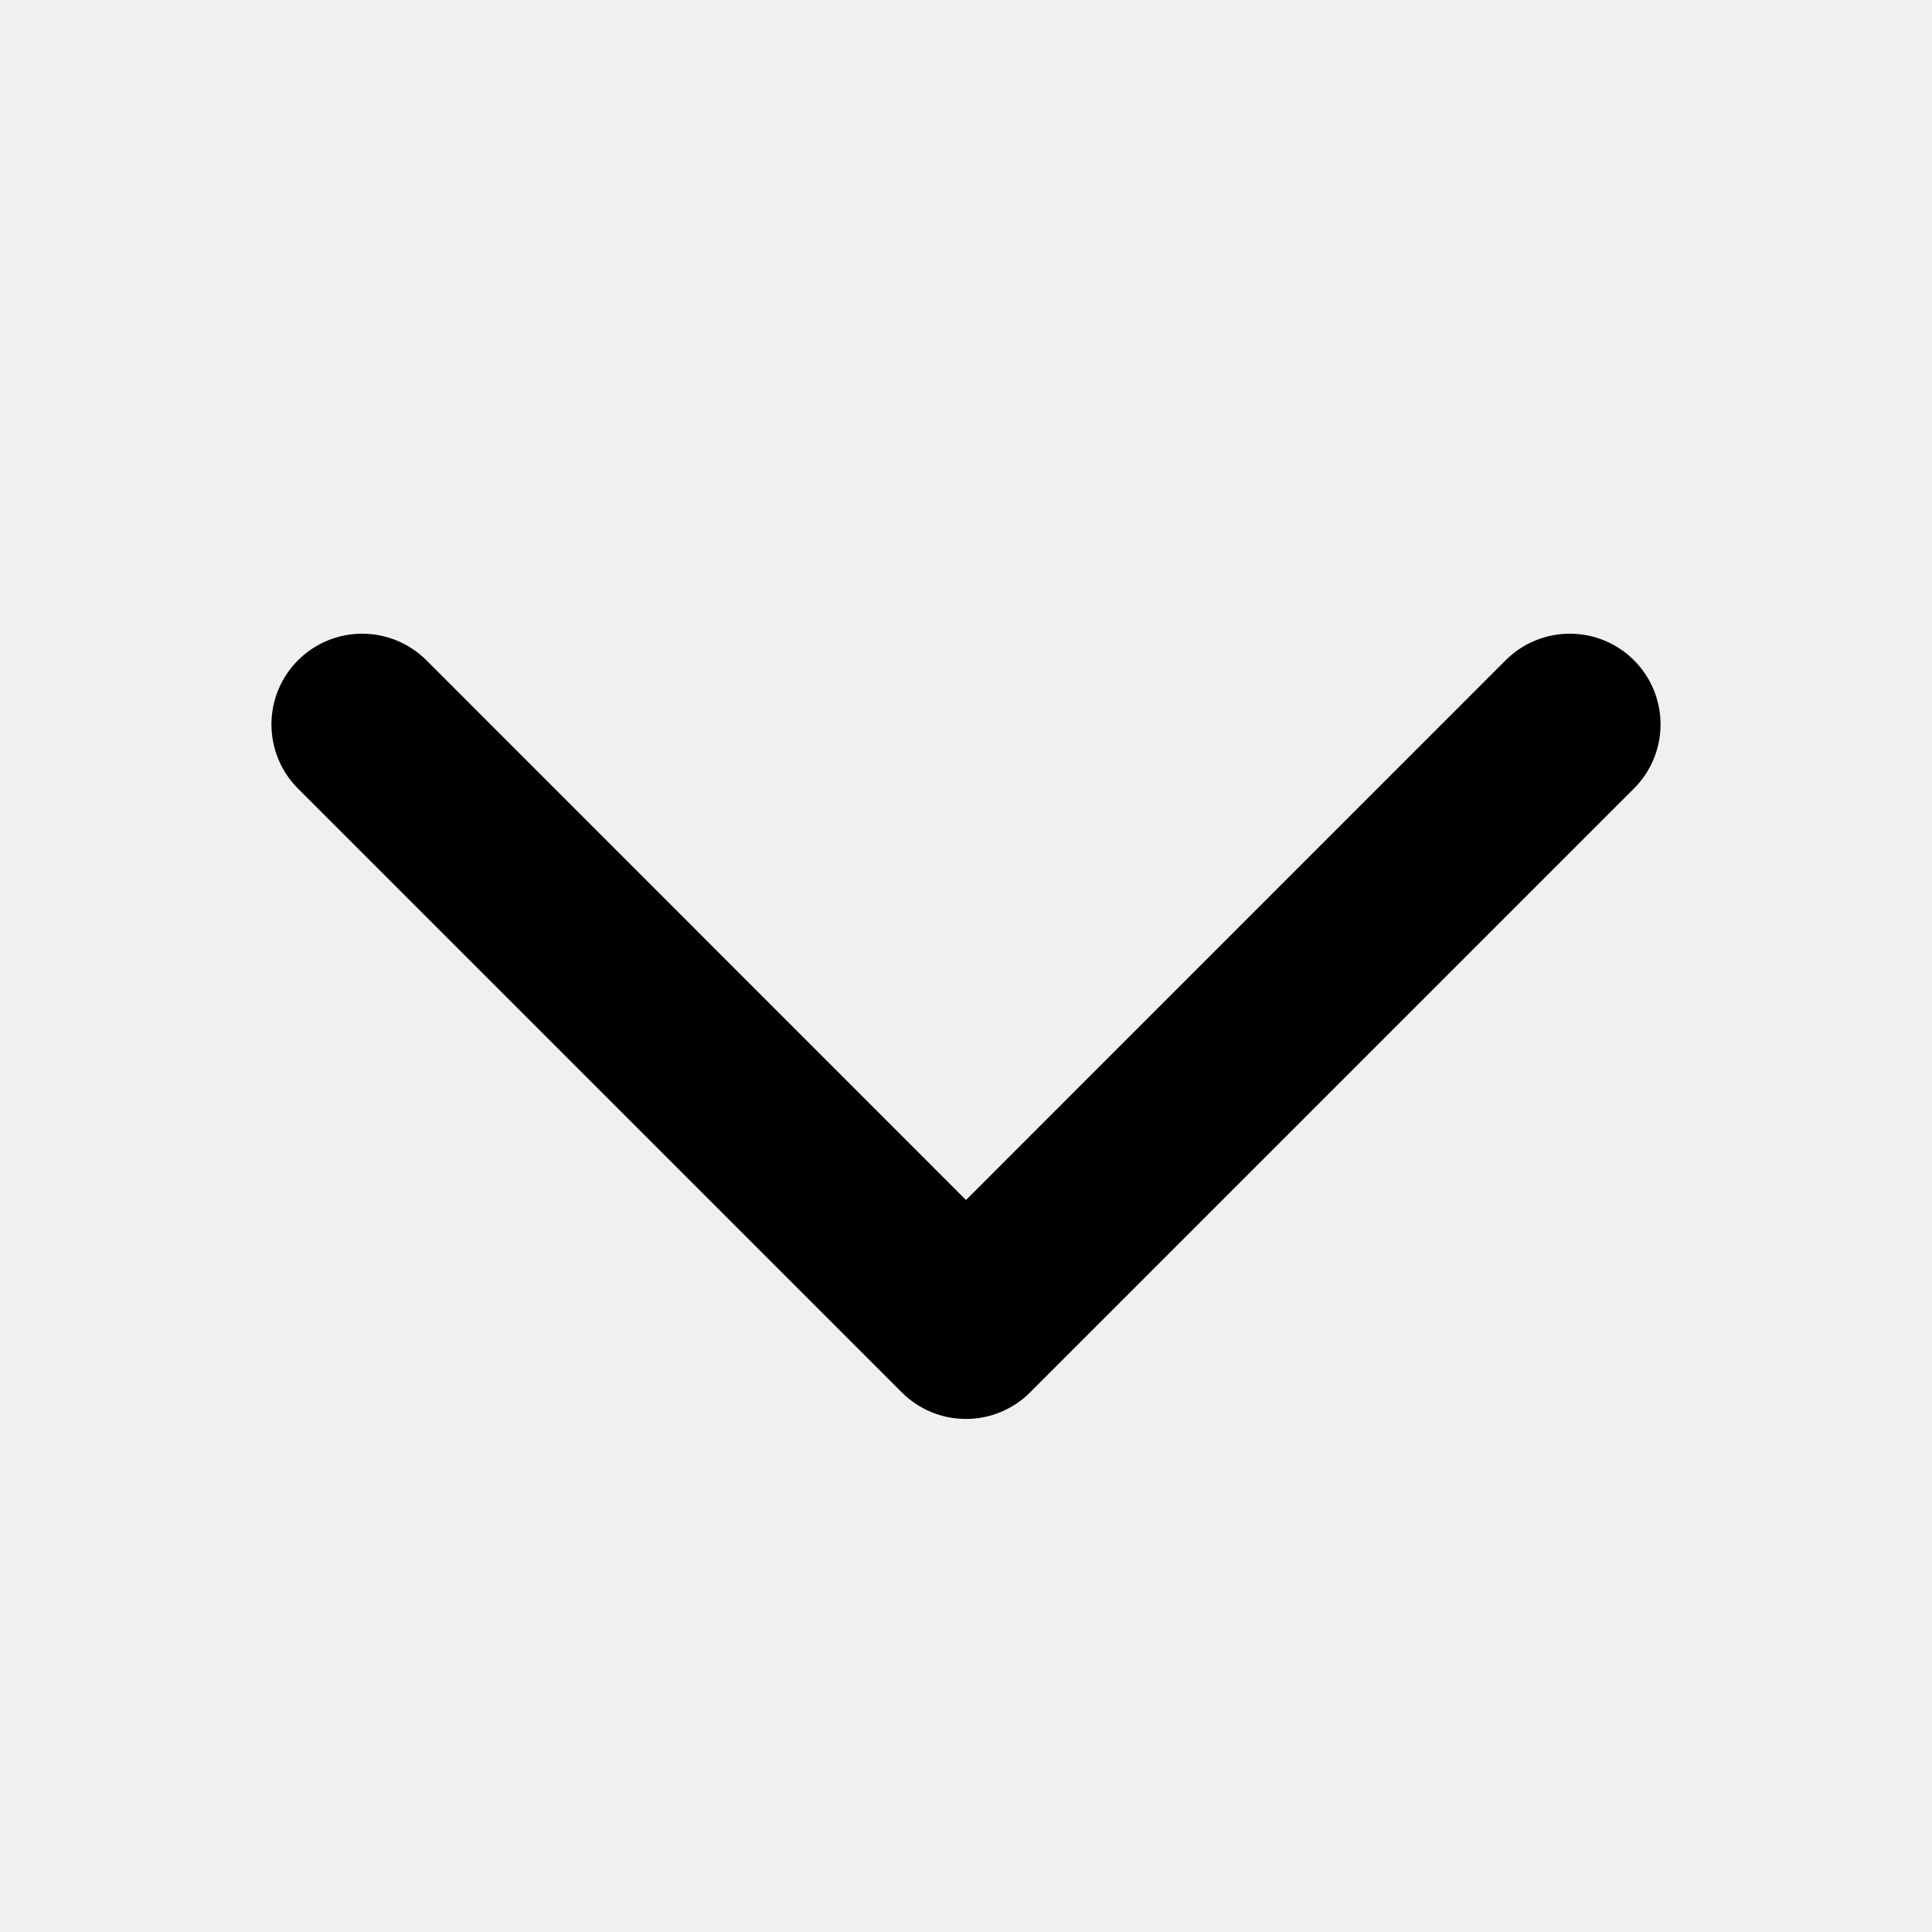
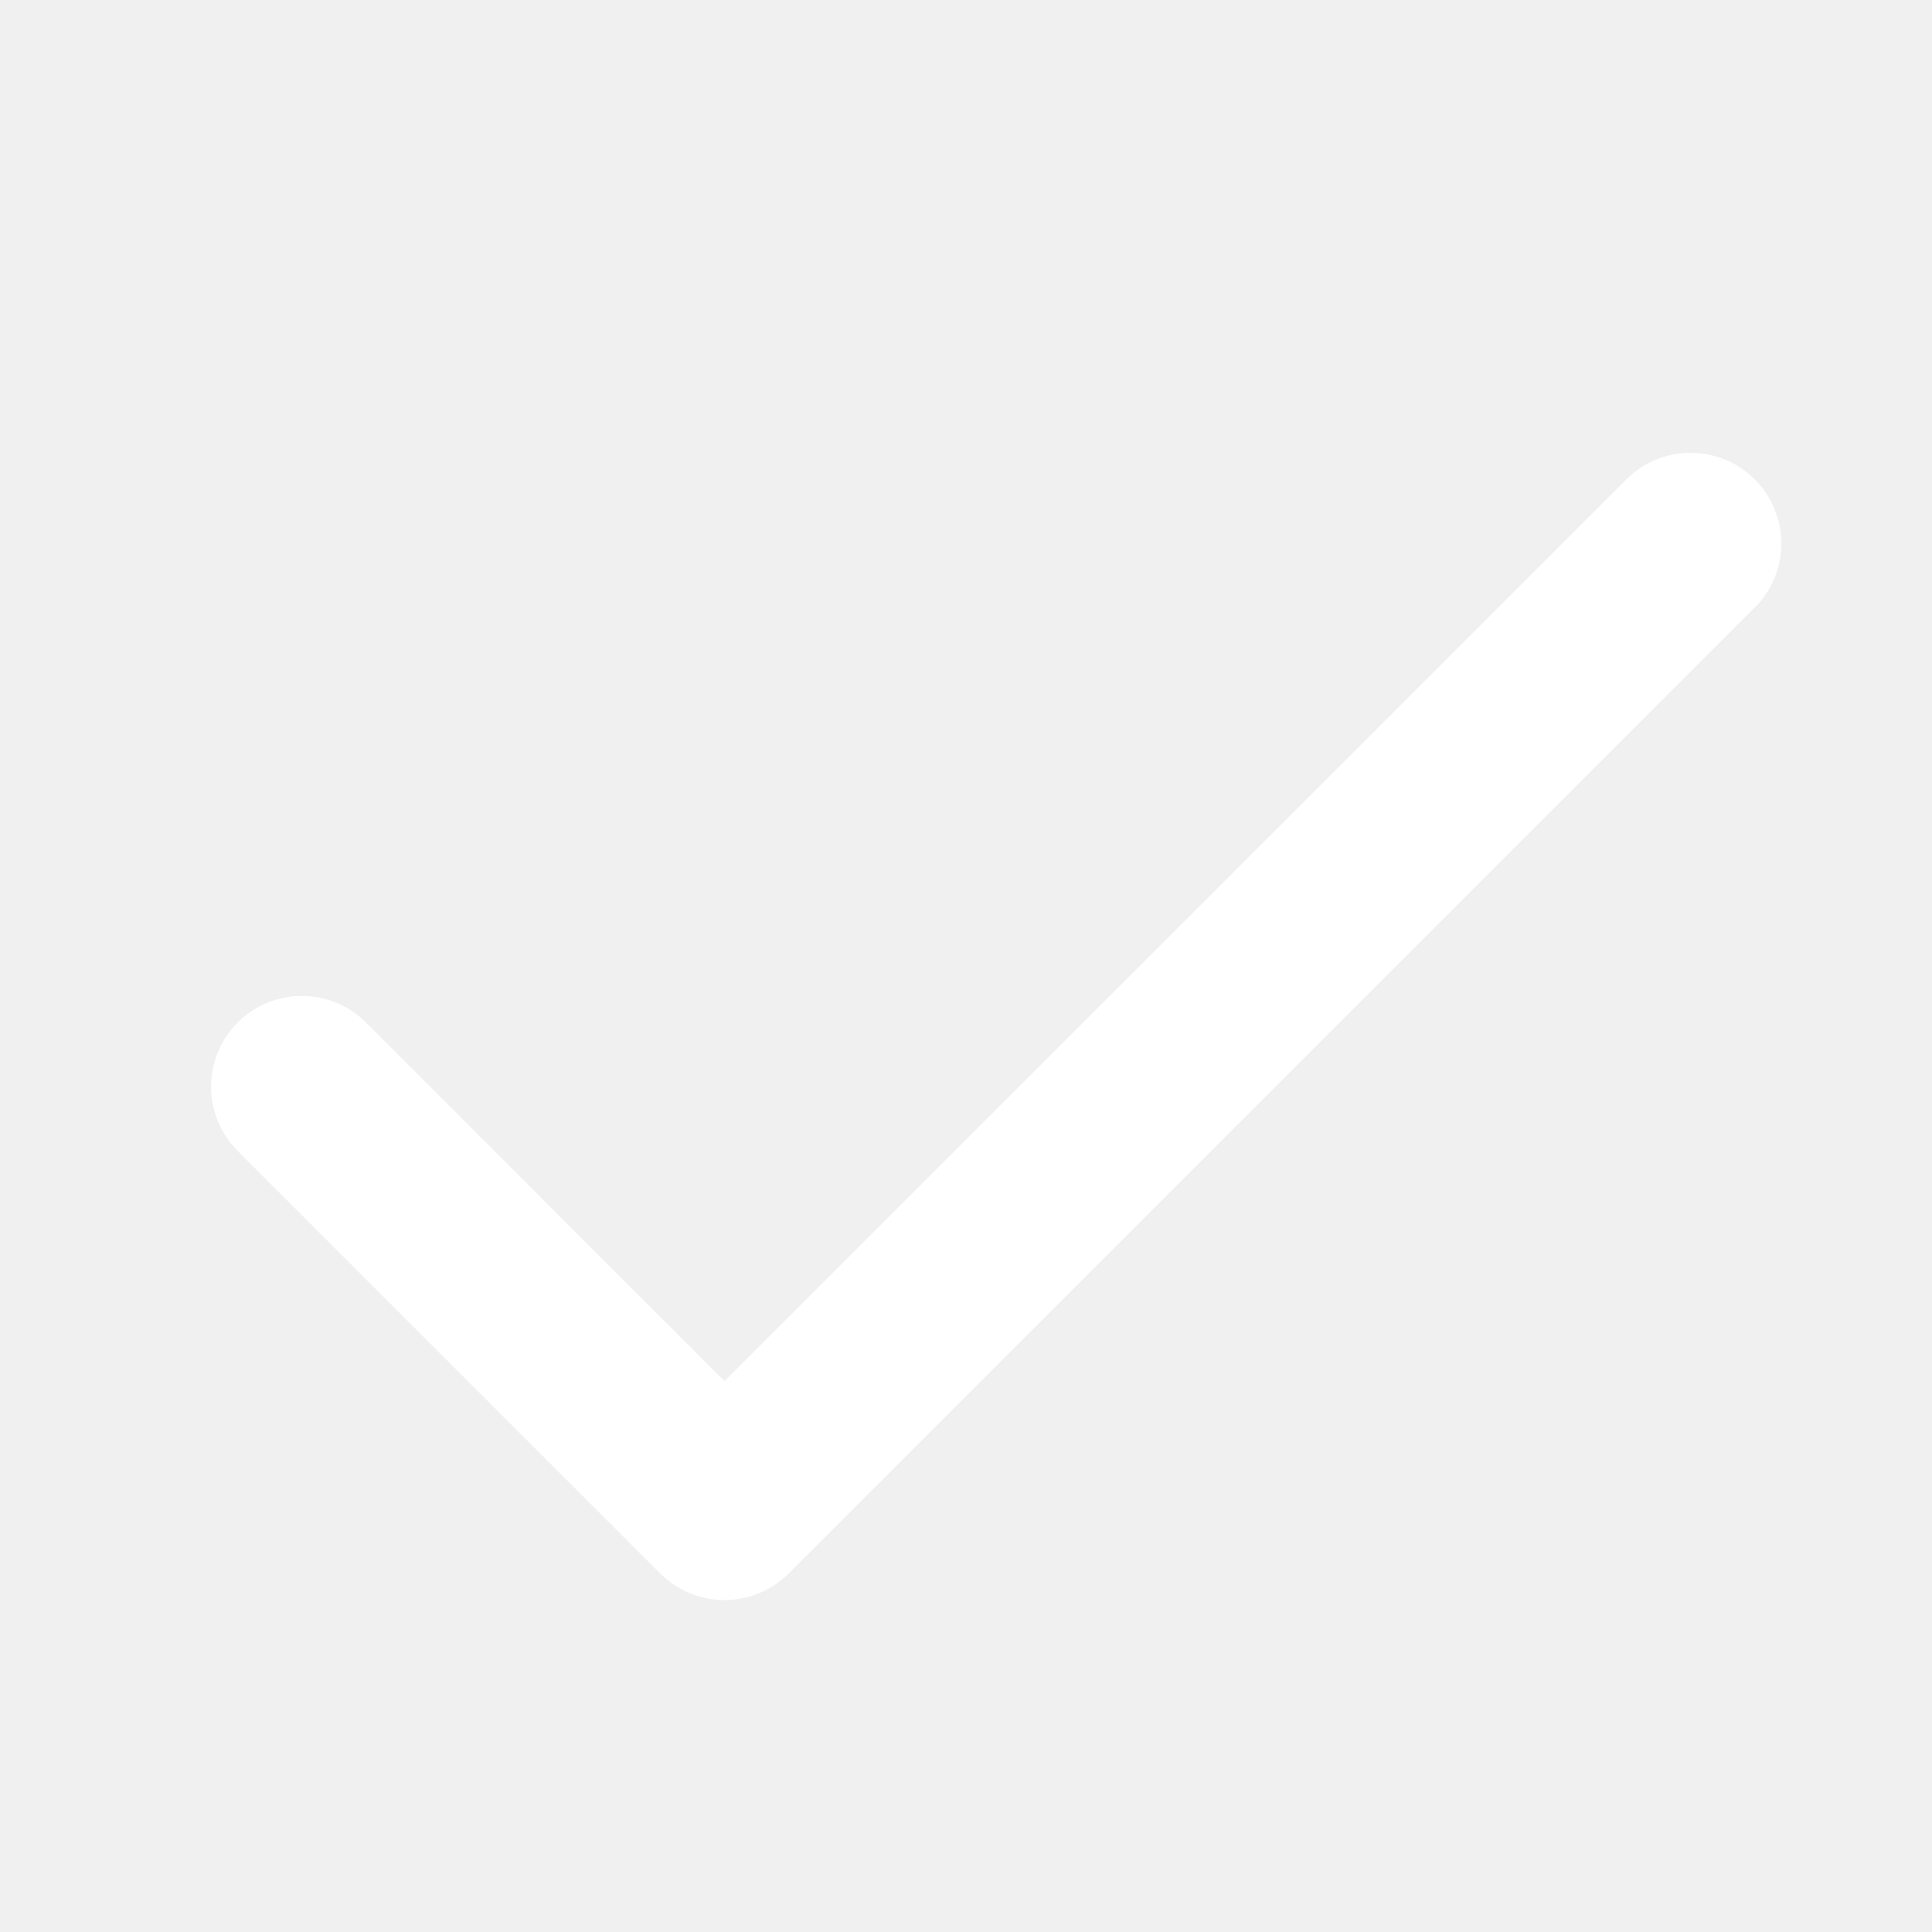
<svg xmlns="http://www.w3.org/2000/svg" width="16" height="16" viewBox="0 0 16 16" fill="none">
-   <path d="M13.531 6.531L8.531 11.531C8.461 11.601 8.378 11.656 8.287 11.694C8.196 11.732 8.098 11.751 7.999 11.751C7.901 11.751 7.803 11.732 7.712 11.694C7.621 11.656 7.538 11.601 7.468 11.531L2.468 6.531C2.327 6.39 2.248 6.199 2.248 5.999C2.248 5.8 2.327 5.609 2.468 5.468C2.609 5.327 2.8 5.248 2.999 5.248C3.199 5.248 3.39 5.327 3.531 5.468L8 9.938L12.469 5.468C12.61 5.327 12.801 5.248 13.001 5.248C13.2 5.248 13.391 5.327 13.532 5.468C13.673 5.609 13.752 5.8 13.752 5.999C13.752 6.198 13.673 6.389 13.532 6.53L13.531 6.531Z" fill="black" />
+   <path d="M14.531 5.031L6.531 13.031C6.461 13.101 6.378 13.156 6.287 13.194C6.196 13.232 6.098 13.251 5.999 13.251C5.901 13.251 5.803 13.232 5.712 13.194C5.621 13.156 5.538 13.101 5.468 13.031L1.968 9.531C1.898 9.461 1.843 9.378 1.805 9.287C1.767 9.196 1.748 9.098 1.748 9C1.748 8.901 1.767 8.803 1.805 8.712C1.843 8.621 1.898 8.538 1.968 8.468C2.038 8.399 2.121 8.343 2.212 8.305C2.303 8.268 2.401 8.248 2.499 8.248C2.598 8.248 2.696 8.268 2.787 8.305C2.878 8.343 2.961 8.399 3.031 8.468L6 11.438L13.469 3.97C13.61 3.829 13.801 3.75 14.001 3.75C14.2 3.75 14.391 3.829 14.532 3.97C14.673 4.11 14.752 4.302 14.752 4.501C14.752 4.7 14.673 4.891 14.532 5.032L14.531 5.031Z" fill="white" />
</svg>
